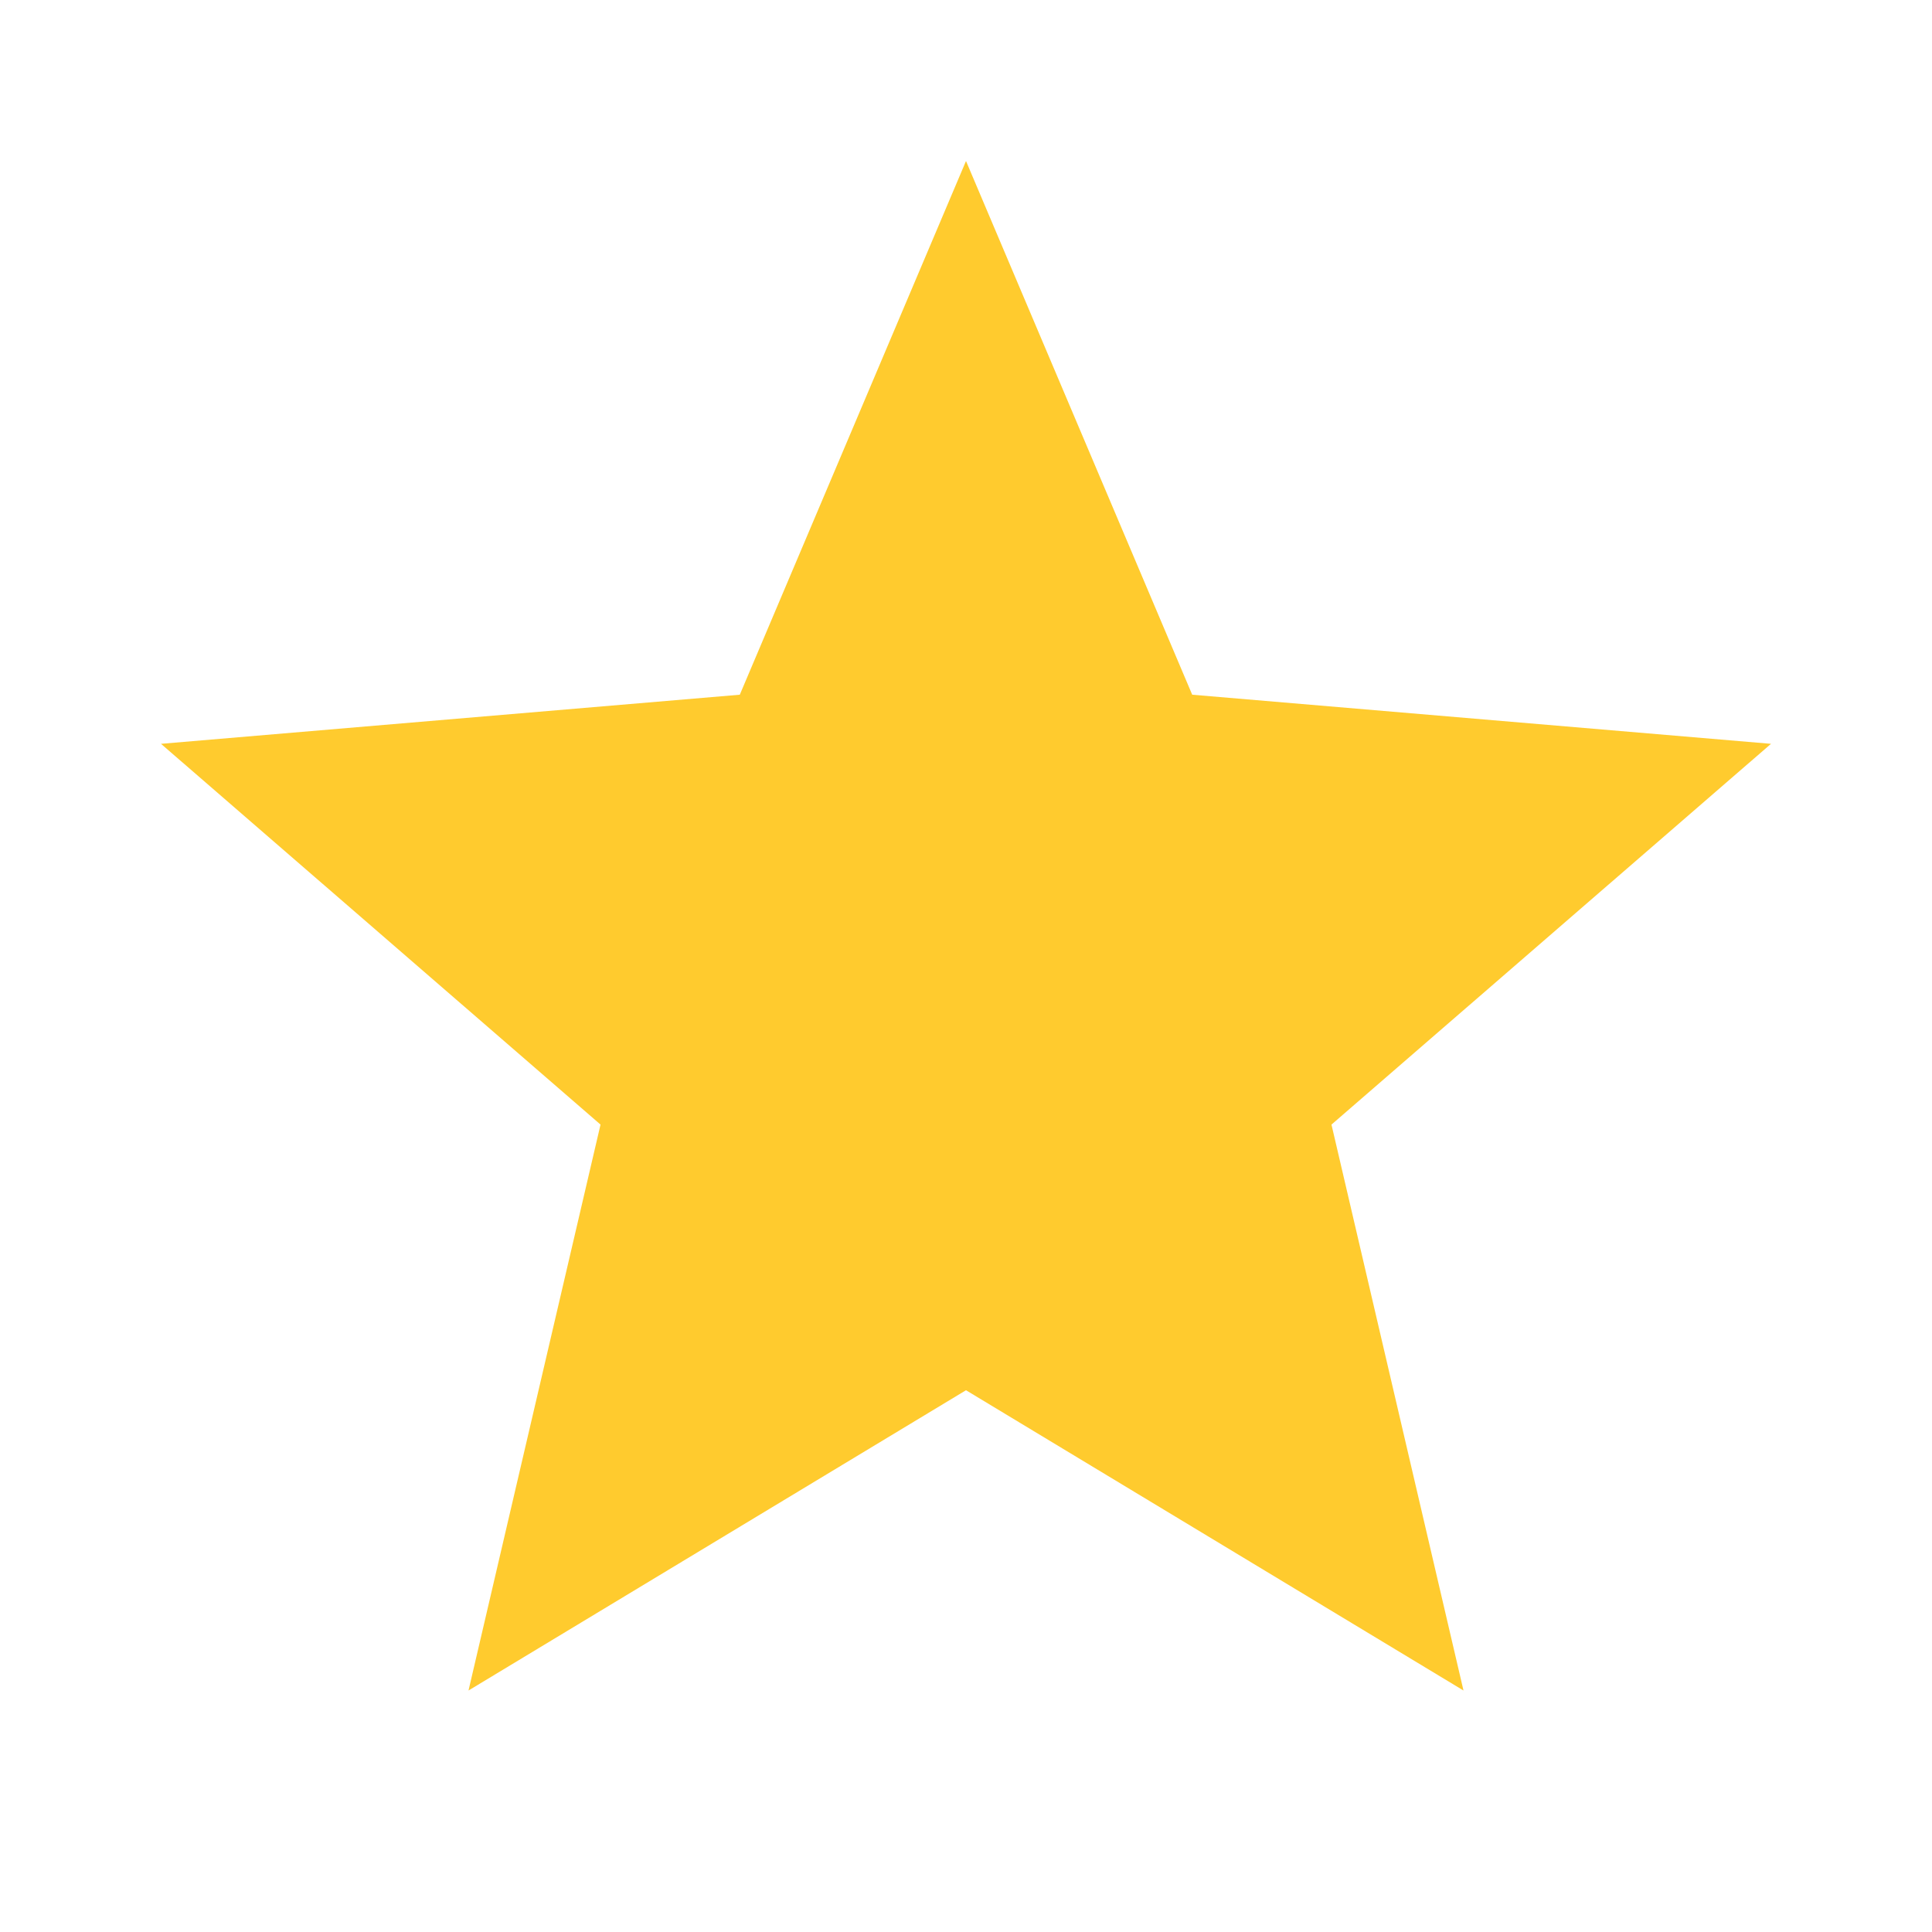
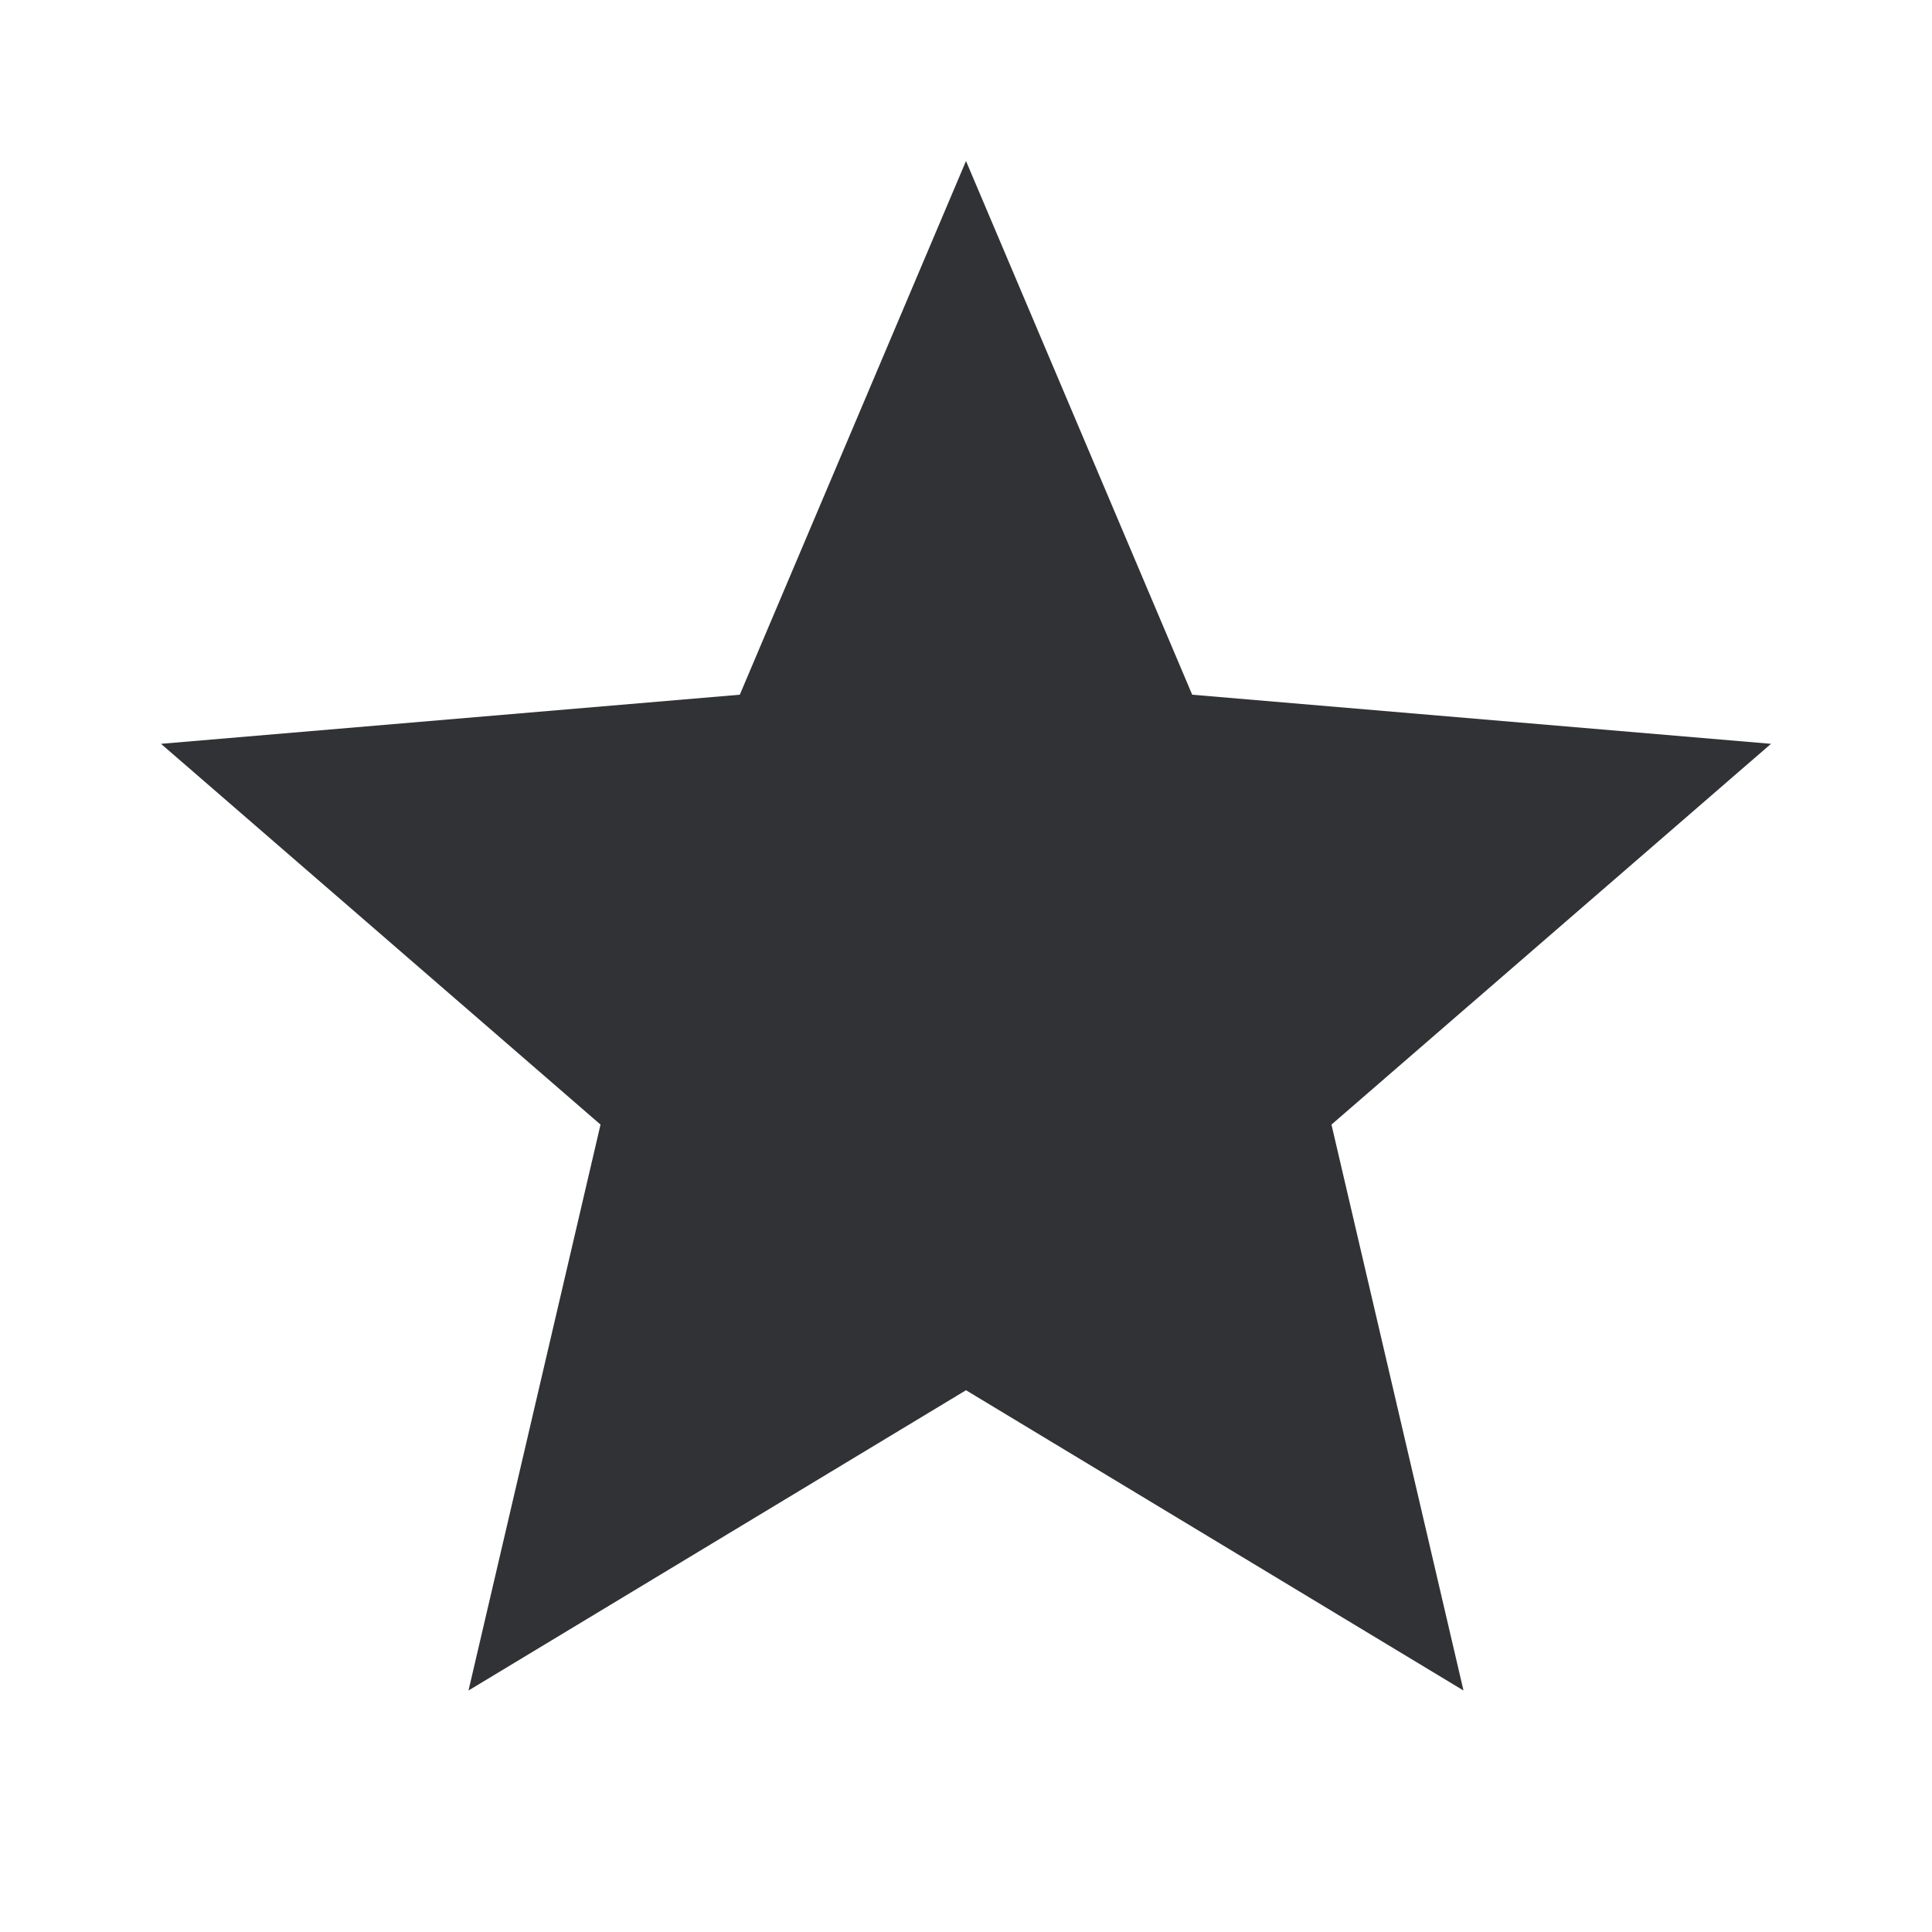
- <svg xmlns="http://www.w3.org/2000/svg" fill="#ffcb2e" height="24" viewBox="0 0 24 24" width="24">
+ <svg xmlns="http://www.w3.org/2000/svg" fill="#313235" height="24" viewBox="0 0 24 24" width="24">
  <path d="M0 0h24v24H0z" fill="none" />
  <path d="M12 17.27L18.18 21l-1.64-7.03L22 9.24l-7.19-.61L12 2 9.19 8.63 2 9.24l5.46 4.73L5.82 21z" />
  <path d="M0 0h24v24H0z" fill="none" />
</svg>
